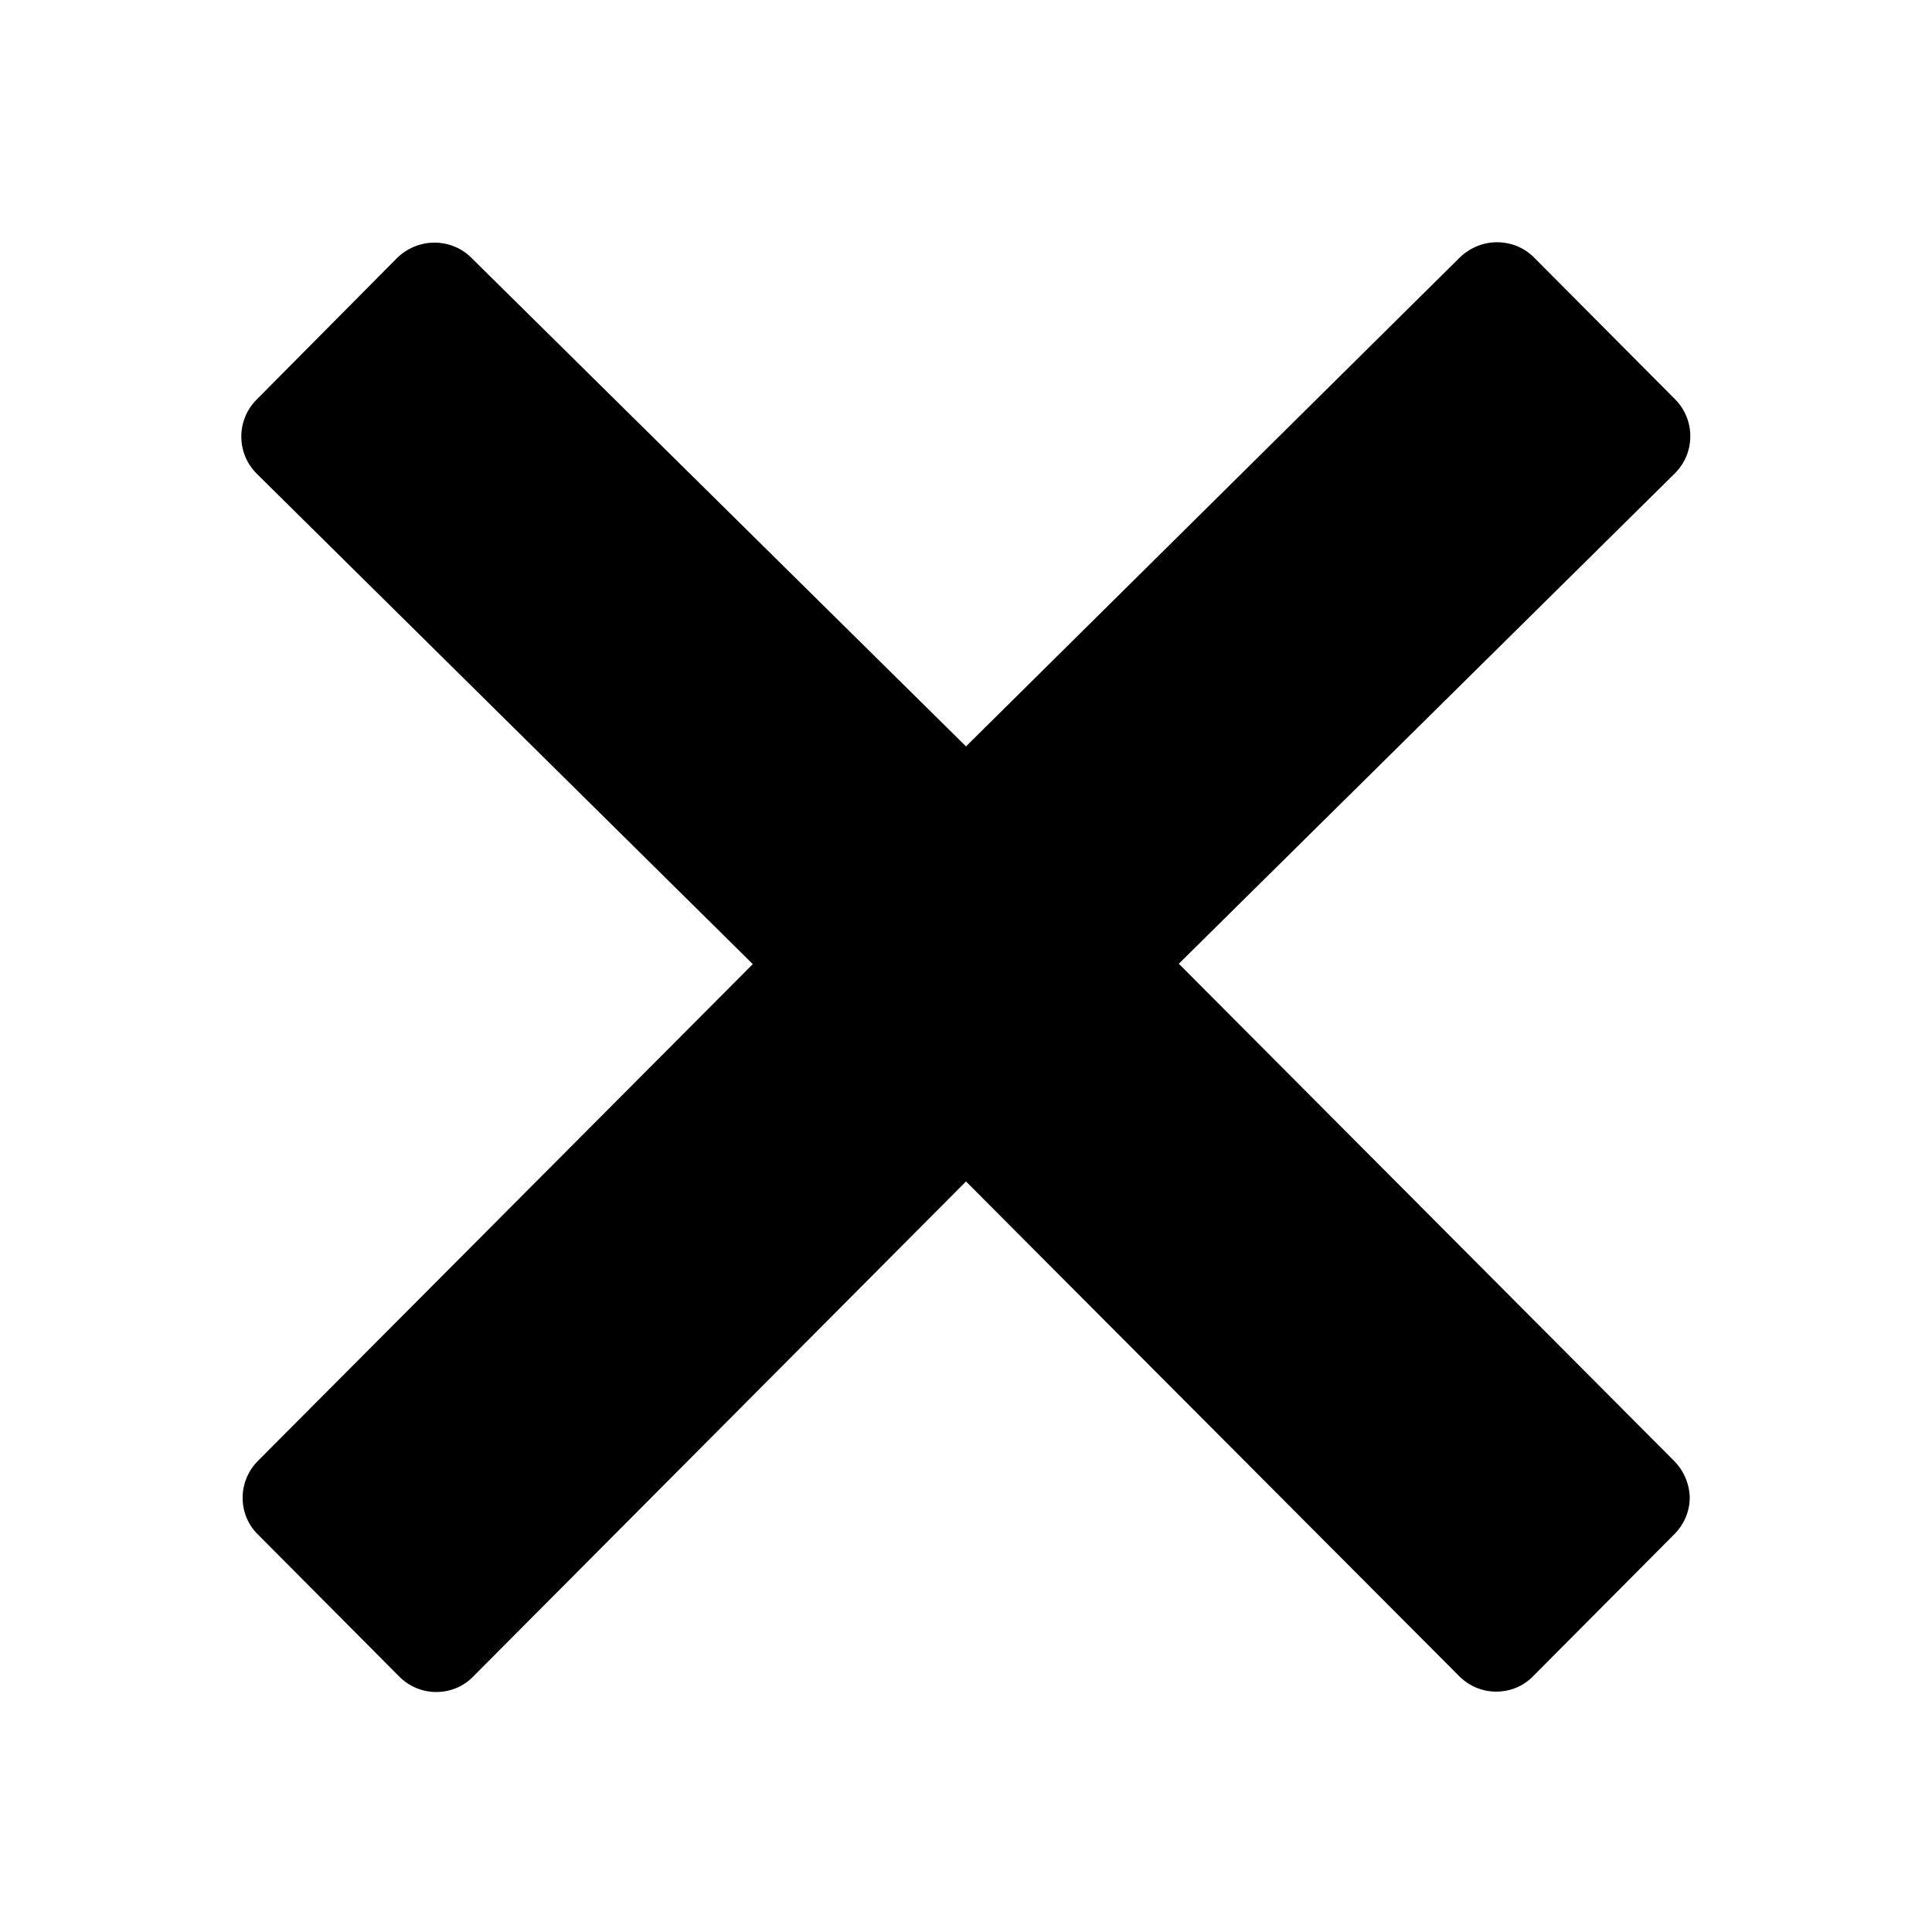
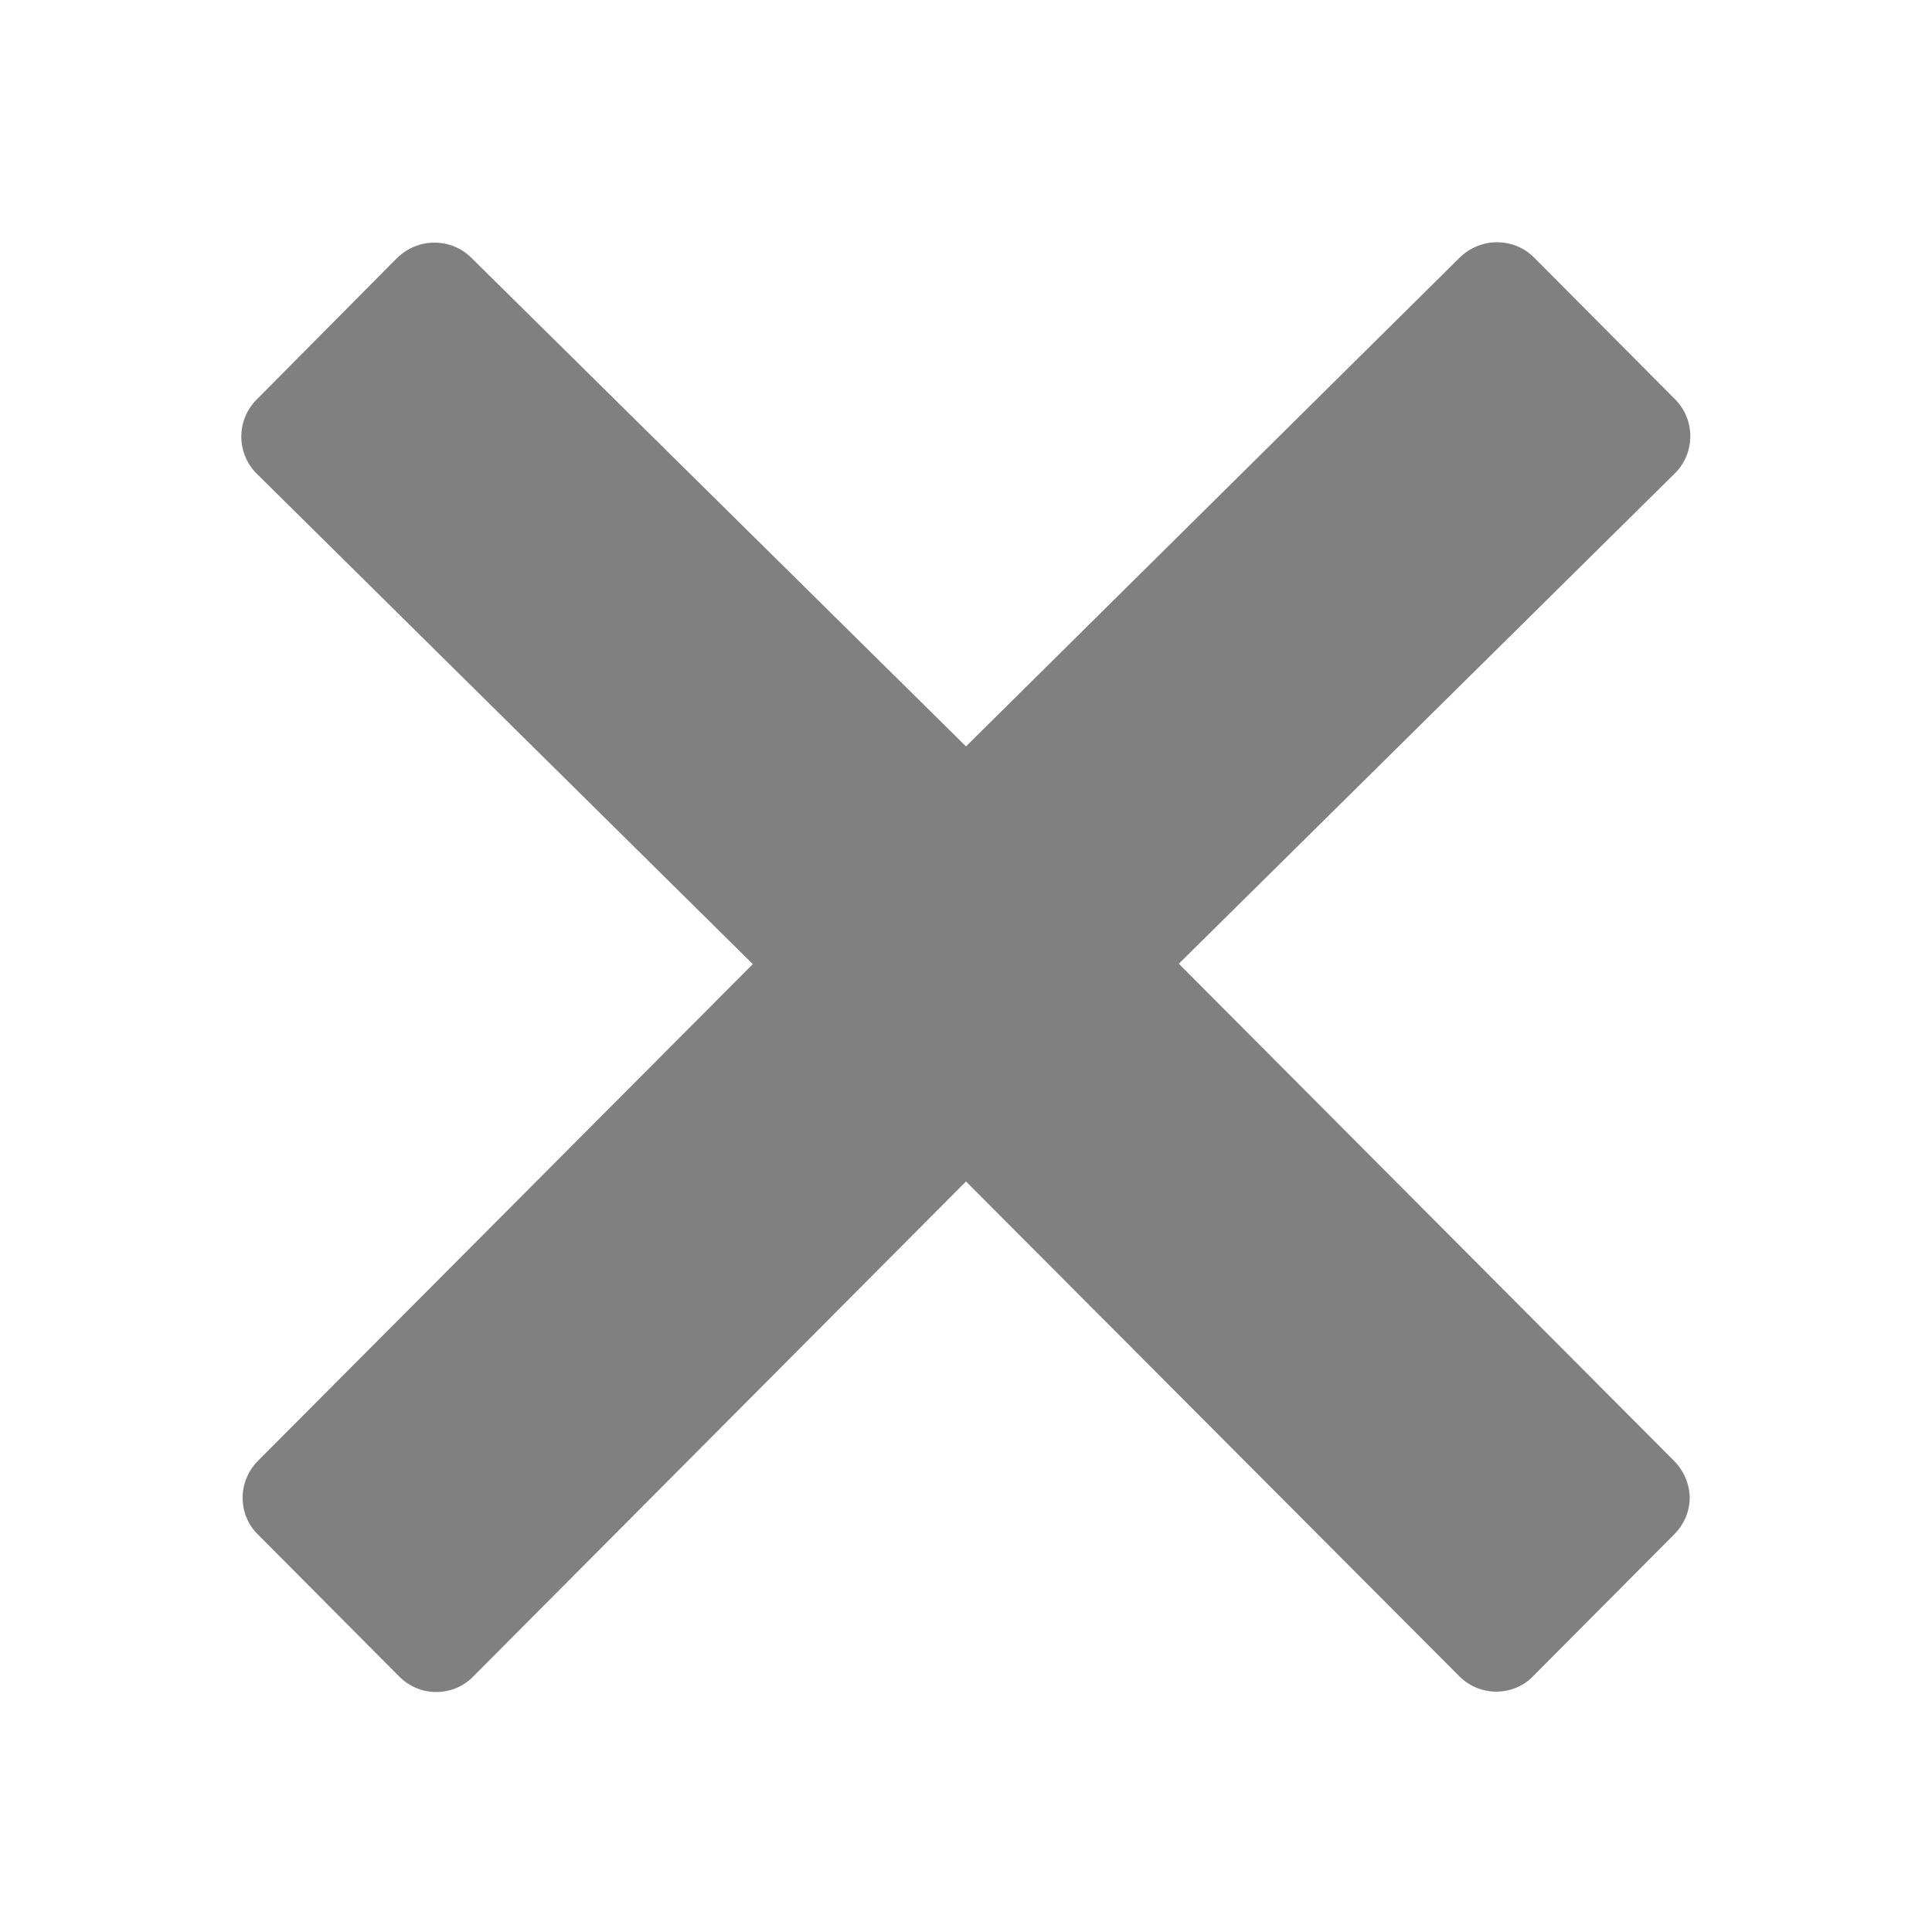
<svg xmlns="http://www.w3.org/2000/svg" height="512px" id="Layer_1" style="enable-background:new 0 0 512 512;" version="1.1" viewBox="0 0 512 512" width="512px" xml:space="preserve">
-   <path d="M443.6,387.1L312.4,255.4l131.5-130c5.4-5.4,5.4-14.2,0-19.6l-37.4-37.6c-2.6-2.6-6.1-4-9.8-4c-3.7,0-7.2,1.5-9.8,4  L256,197.8L124.9,68.3c-2.6-2.6-6.1-4-9.8-4c-3.7,0-7.2,1.5-9.8,4L68,105.9c-5.4,5.4-5.4,14.2,0,19.6l131.5,130L68.4,387.1  c-2.6,2.6-4.1,6.1-4.1,9.8c0,3.7,1.4,7.2,4.1,9.8l37.4,37.6c2.7,2.7,6.2,4.1,9.8,4.1c3.5,0,7.1-1.3,9.8-4.1L256,313.1l130.7,131.1  c2.7,2.7,6.2,4.1,9.8,4.1c3.5,0,7.1-1.3,9.8-4.1l37.4-37.6c2.6-2.6,4.1-6.1,4.1-9.8C447.7,393.2,446.2,389.7,443.6,387.1z" />
+   <path fill="#808080" d="M443.6,387.1L312.4,255.4l131.5-130c5.4-5.4,5.4-14.2,0-19.6l-37.4-37.6c-2.6-2.6-6.1-4-9.8-4c-3.7,0-7.2,1.5-9.8,4  L256,197.8L124.9,68.3c-2.6-2.6-6.1-4-9.8-4c-3.7,0-7.2,1.5-9.8,4L68,105.9c-5.4,5.4-5.4,14.2,0,19.6l131.5,130L68.4,387.1  c-2.6,2.6-4.1,6.1-4.1,9.8c0,3.7,1.4,7.2,4.1,9.8l37.4,37.6c2.7,2.7,6.2,4.1,9.8,4.1c3.5,0,7.1-1.3,9.8-4.1L256,313.1l130.7,131.1  c2.7,2.7,6.2,4.1,9.8,4.1c3.5,0,7.1-1.3,9.8-4.1l37.4-37.6c2.6-2.6,4.1-6.1,4.1-9.8C447.7,393.2,446.2,389.7,443.6,387.1z" />
</svg>
